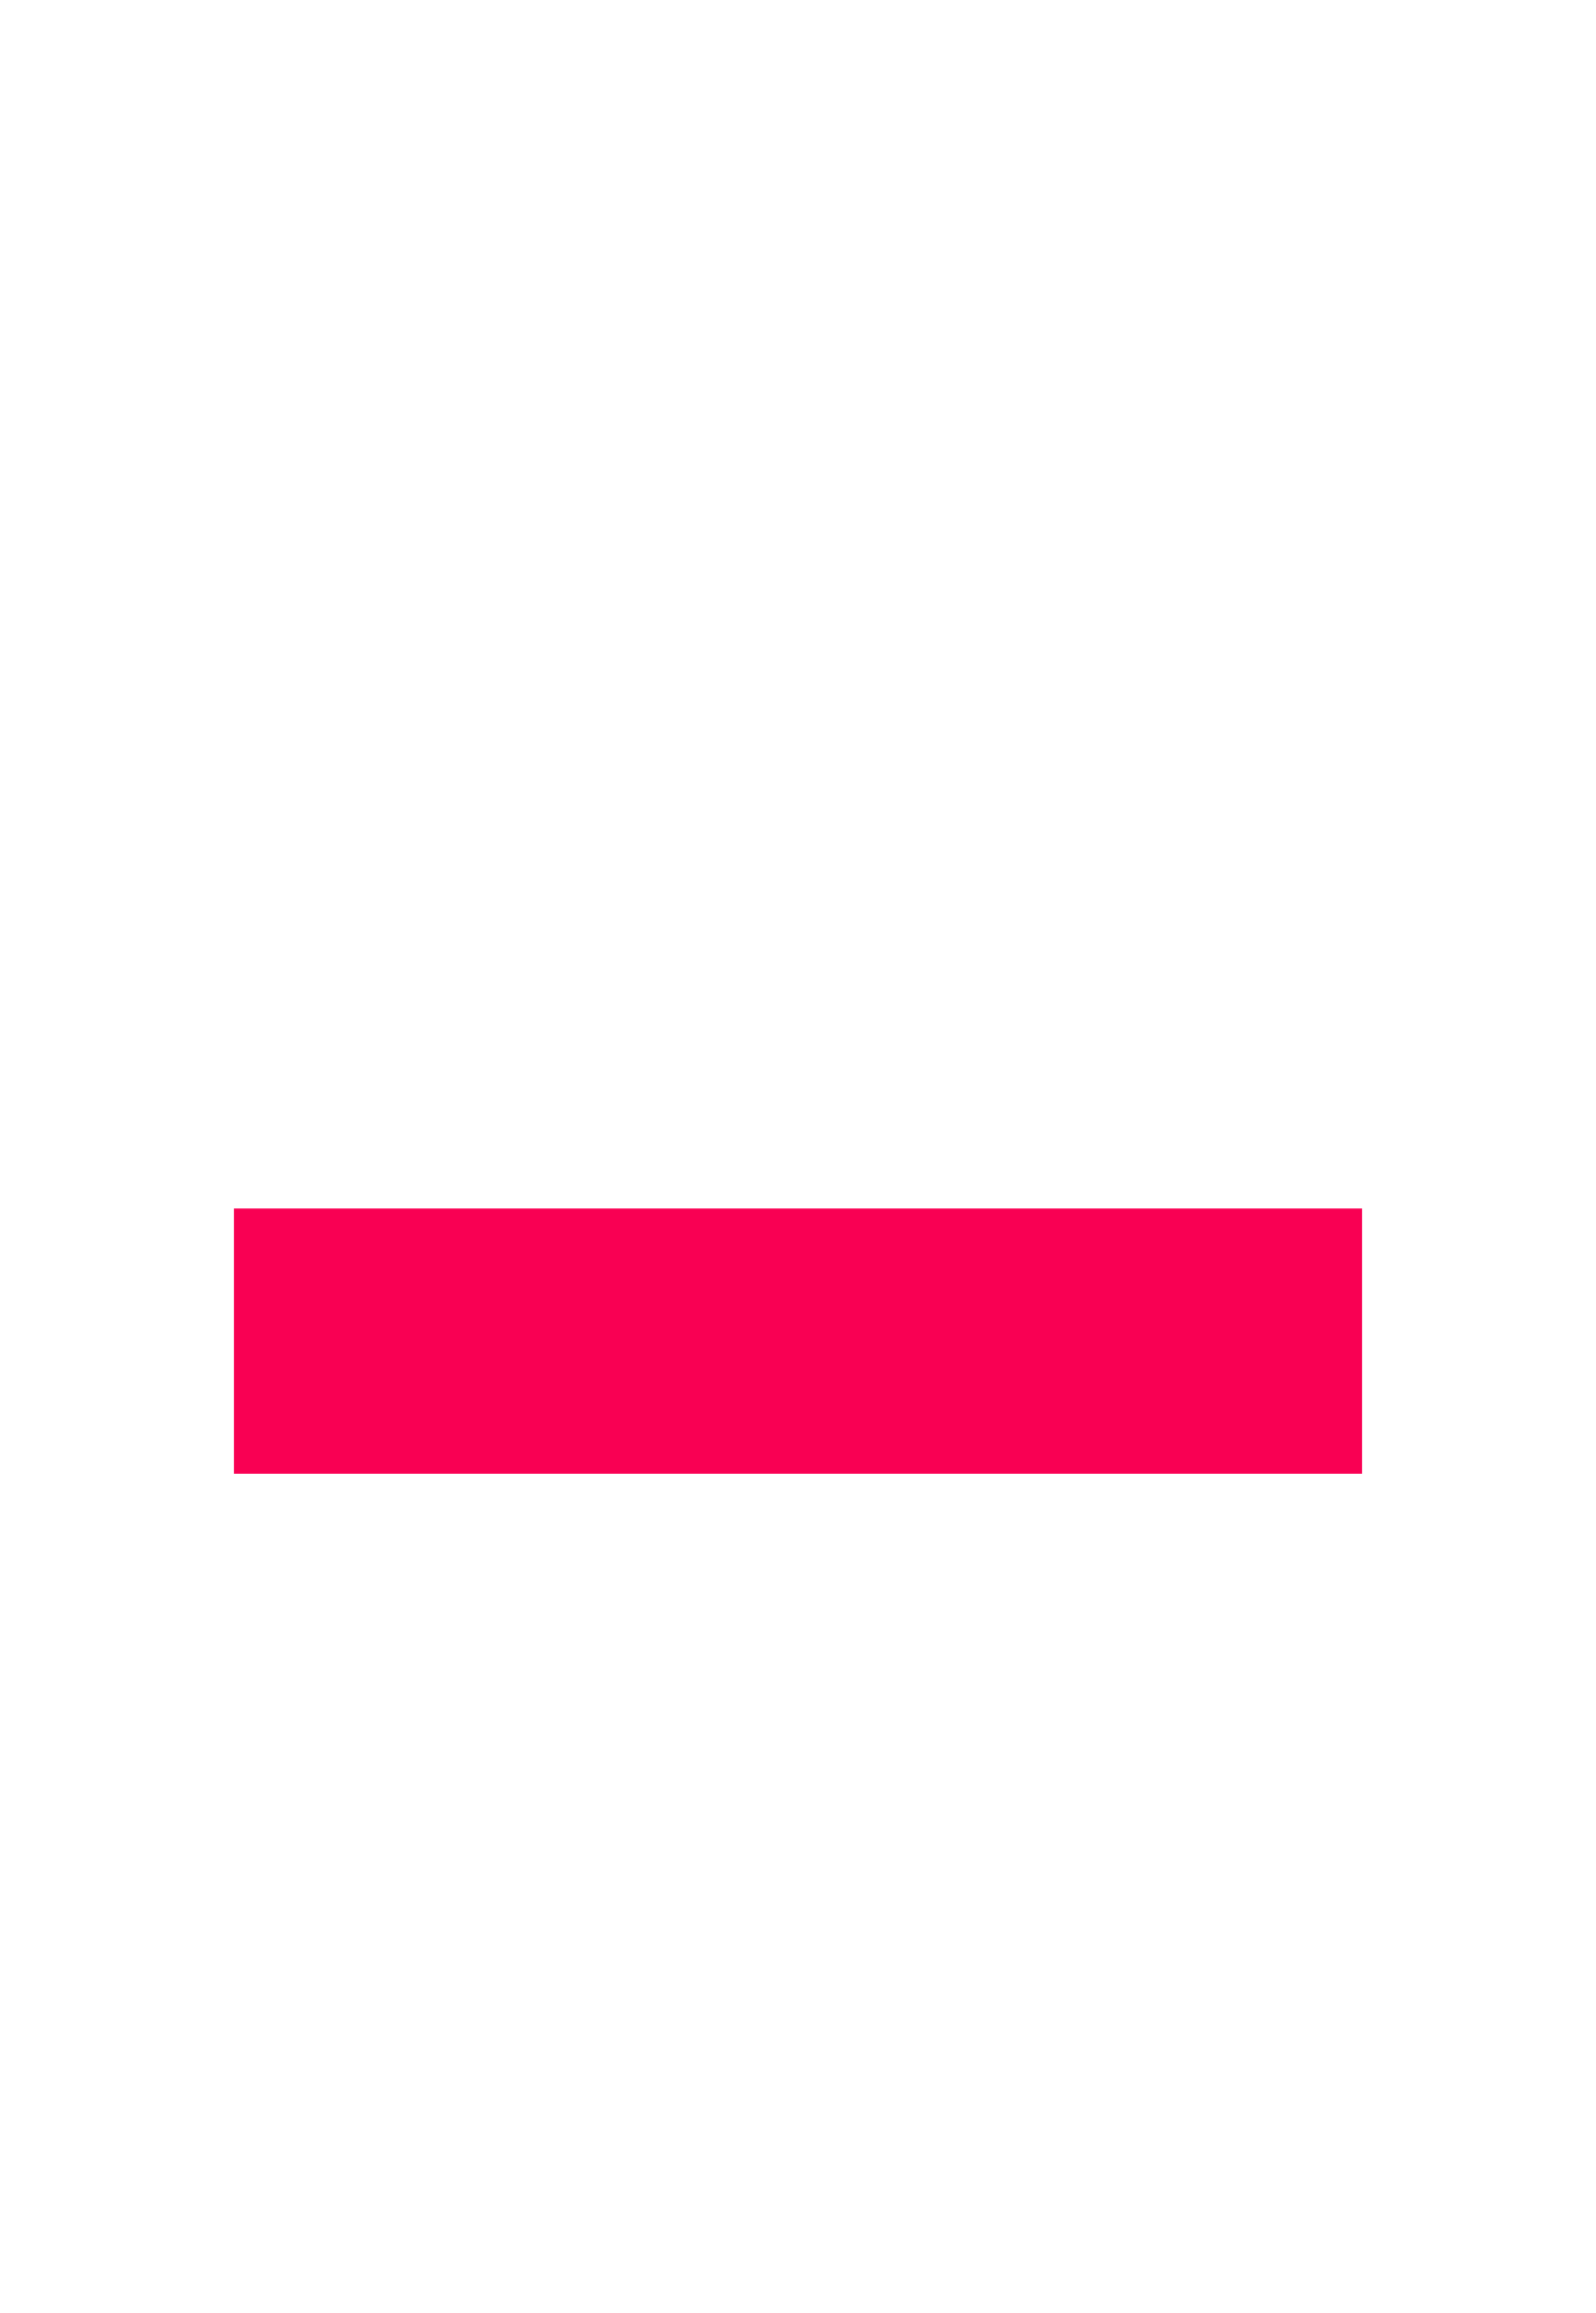
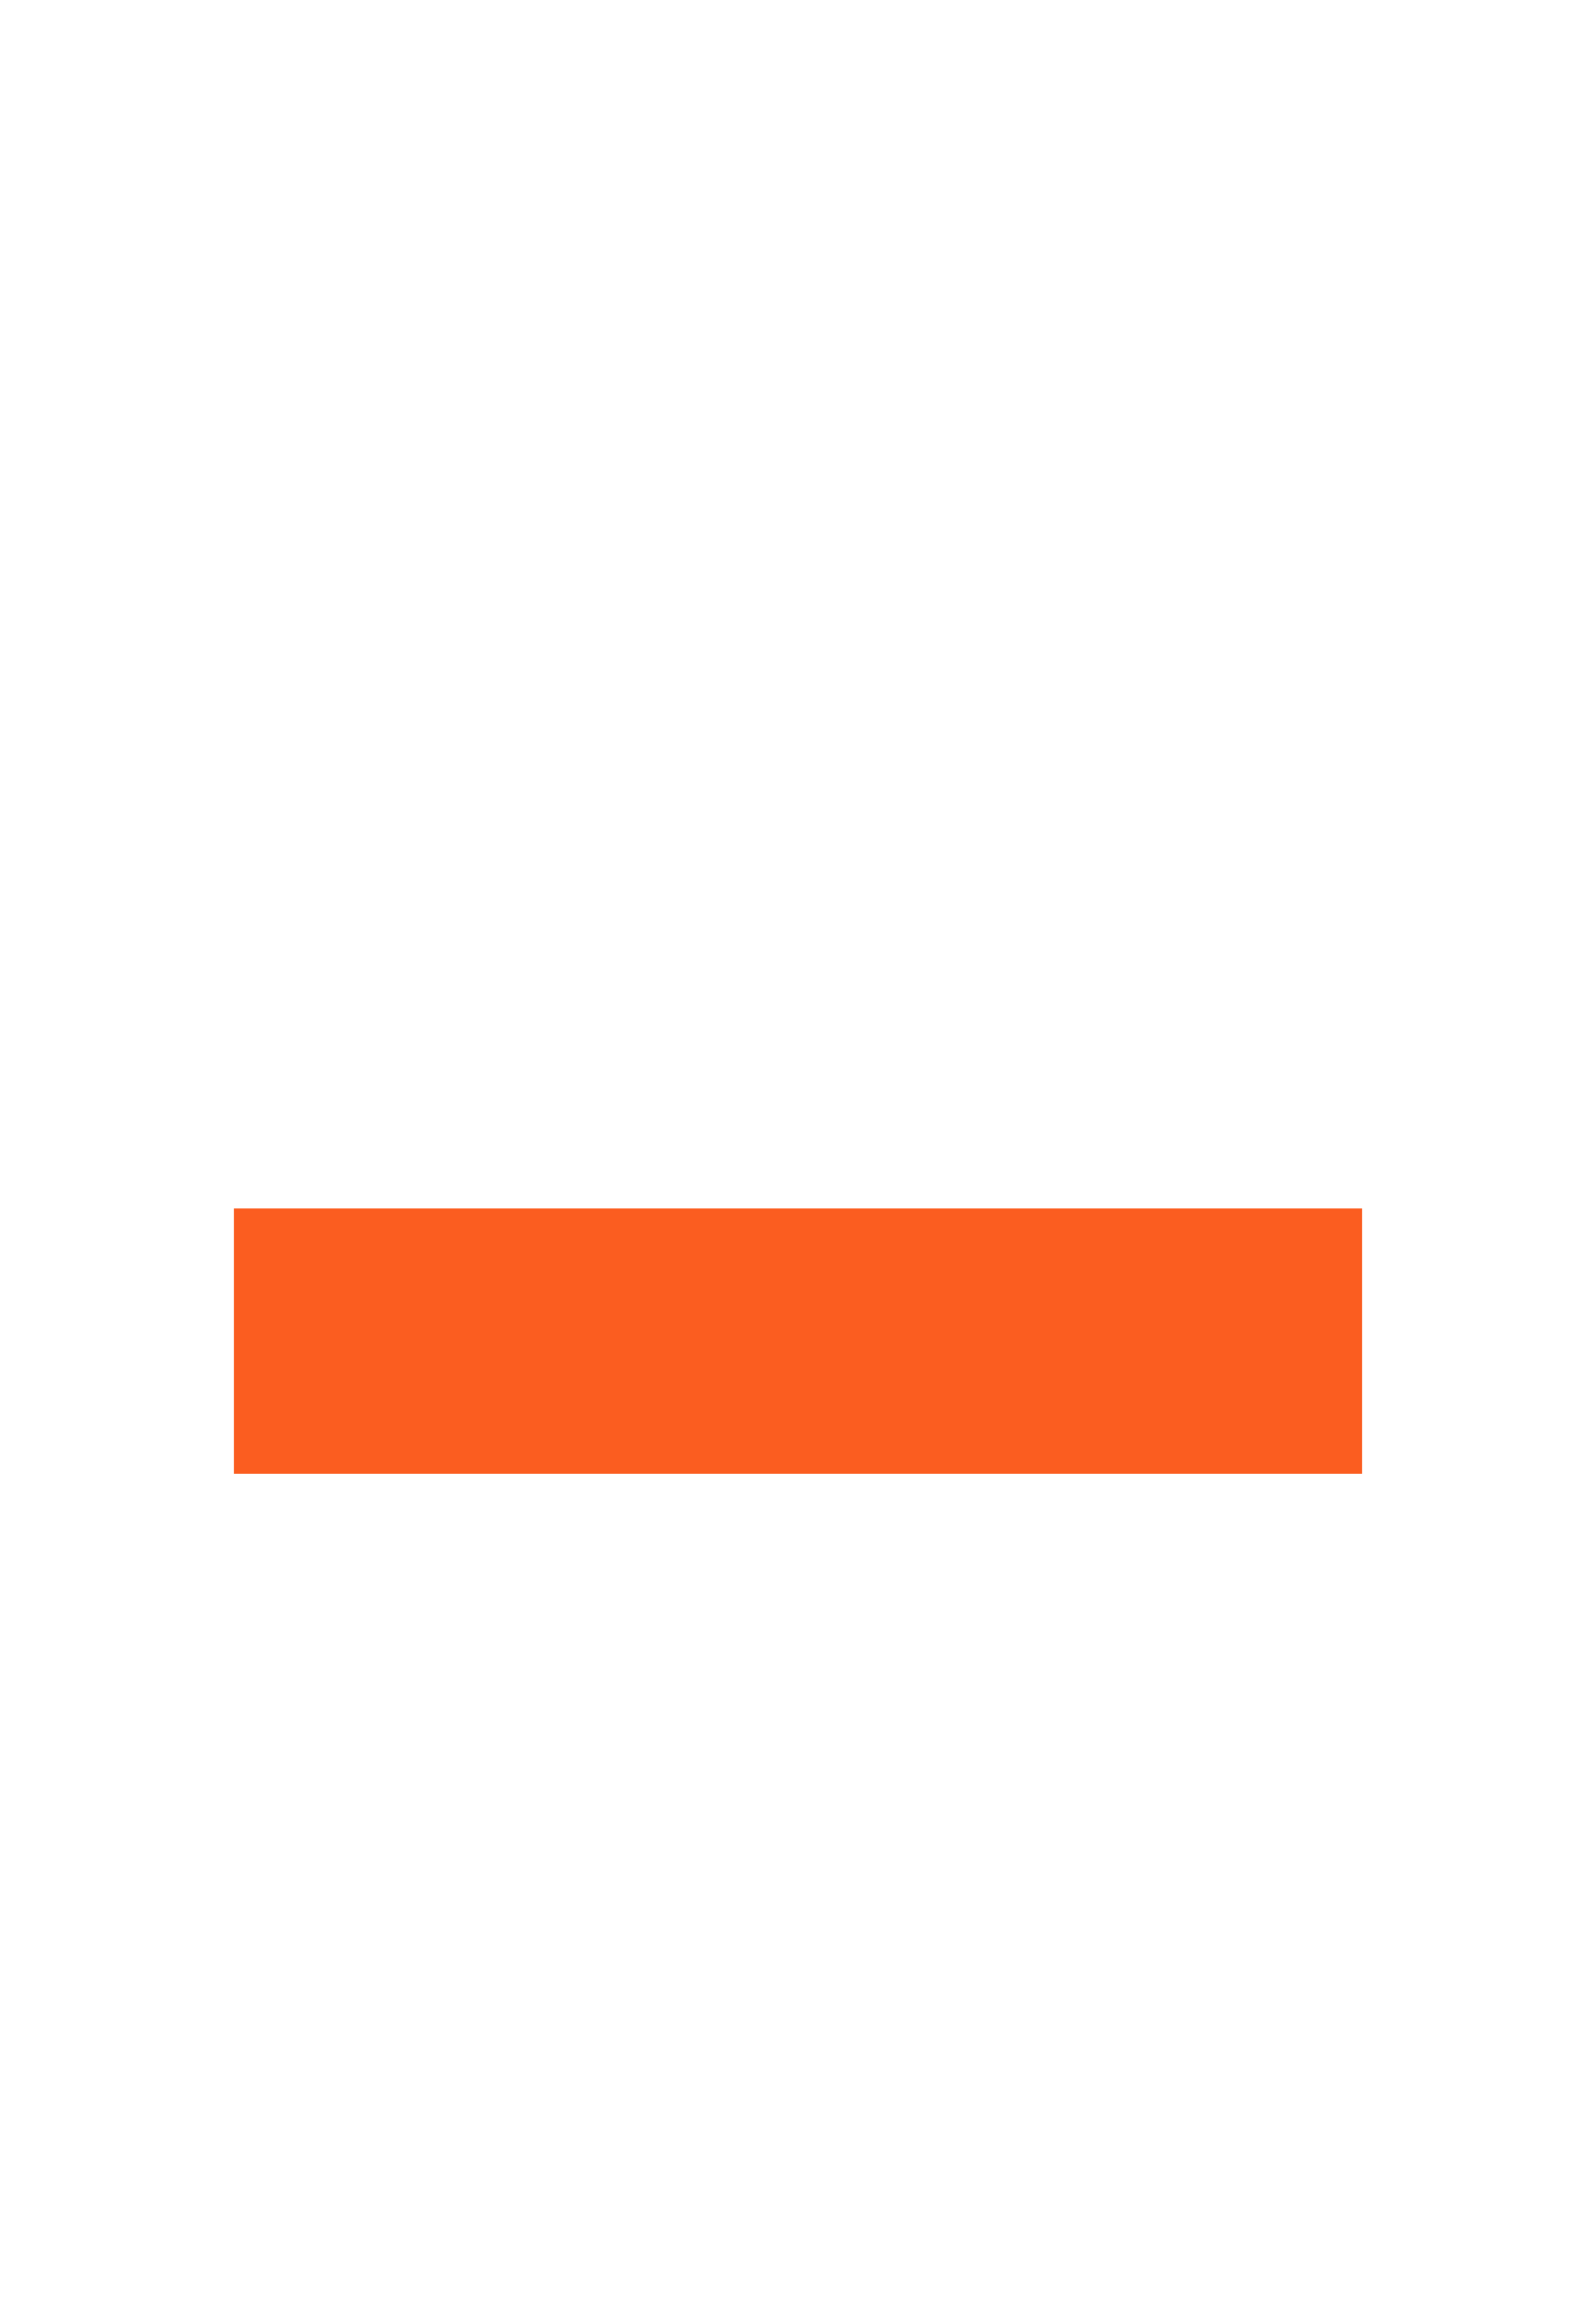
<svg xmlns="http://www.w3.org/2000/svg" width="138" height="200" viewBox="0 0 36.512 52.917" version="1.1" id="svg2260">
  <defs id="defs2254">
    <clipPath clipPathUnits="userSpaceOnUse" id="clipPath124">
      <path d="M 0,1190.64 H 821.28 V 0 H 0 Z" id="path122" />
    </clipPath>
    <clipPath clipPathUnits="userSpaceOnUse" id="clipPath144">
      <path d="M 0,1190.64 H 821.28 V 0 H 0 Z" id="path142" />
    </clipPath>
    <clipPath clipPathUnits="userSpaceOnUse" id="clipPath168">
      <path d="M 0,1190.64 H 821.28 V 0 H 0 Z" id="path166" />
    </clipPath>
    <clipPath clipPathUnits="userSpaceOnUse" id="clipPath200">
      <path d="M 0,1190.64 H 821.28 V 0 H 0 Z" id="path198" />
    </clipPath>
    <clipPath clipPathUnits="userSpaceOnUse" id="clipPath224">
      <path d="M 0,1190.64 H 821.28 V 0 H 0 Z" id="path222" />
    </clipPath>
    <clipPath clipPathUnits="userSpaceOnUse" id="clipPath244">
      <path d="M 0,1190.64 H 821.28 V 0 H 0 Z" id="path242" />
    </clipPath>
    <clipPath clipPathUnits="userSpaceOnUse" id="clipPath264">
      <path d="M 0,1190.64 H 821.28 V 0 H 0 Z" id="path262" />
    </clipPath>
    <clipPath clipPathUnits="userSpaceOnUse" id="clipPath296">
      <path d="M 0,1190.64 H 821.28 V 0 H 0 Z" id="path294" />
    </clipPath>
    <clipPath clipPathUnits="userSpaceOnUse" id="clipPath316">
      <path d="M 0,1190.64 H 821.28 V 0 H 0 Z" id="path314" />
    </clipPath>
    <clipPath clipPathUnits="userSpaceOnUse" id="clipPath348">
      <path d="M 0,1190.64 H 821.28 V 0 H 0 Z" id="path346" />
    </clipPath>
    <clipPath clipPathUnits="userSpaceOnUse" id="clipPath368">
      <path d="M 0,1190.64 H 821.28 V 0 H 0 Z" id="path366" />
    </clipPath>
    <clipPath clipPathUnits="userSpaceOnUse" id="clipPath392">
      <path d="M 0,1190.64 H 821.28 V 0 H 0 Z" id="path390" />
    </clipPath>
    <clipPath clipPathUnits="userSpaceOnUse" id="clipPath432">
      <path d="M 0,1190.64 H 821.28 V 0 H 0 Z" id="path430" />
    </clipPath>
    <clipPath clipPathUnits="userSpaceOnUse" id="clipPath452">
      <path d="M 0,1190.64 H 821.28 V 0 H 0 Z" id="path450" />
    </clipPath>
    <clipPath clipPathUnits="userSpaceOnUse" id="clipPath492">
      <path d="M 0,1190.64 H 821.28 V 0 H 0 Z" id="path490" />
    </clipPath>
    <clipPath clipPathUnits="userSpaceOnUse" id="clipPath508">
      <path d="M 0,1190.64 H 821.28 V 0 H 0 Z" id="path506" />
    </clipPath>
    <clipPath clipPathUnits="userSpaceOnUse" id="clipPath528">
      <path d="M 0,1190.64 H 821.28 V 0 H 0 Z" id="path526" />
    </clipPath>
    <clipPath clipPathUnits="userSpaceOnUse" id="clipPath552">
      <path d="M 0,1190.64 H 821.28 V 0 H 0 Z" id="path550" />
    </clipPath>
    <clipPath clipPathUnits="userSpaceOnUse" id="clipPath596">
      <path d="M 0,1190.64 H 821.28 V 0 H 0 Z" id="path594" />
    </clipPath>
    <clipPath clipPathUnits="userSpaceOnUse" id="clipPath616">
      <path d="M 0,1190.64 H 821.28 V 0 H 0 Z" id="path614" />
    </clipPath>
    <clipPath clipPathUnits="userSpaceOnUse" id="clipPath636">
      <path d="M 0,1190.64 H 821.28 V 0 H 0 Z" id="path634" />
    </clipPath>
    <clipPath clipPathUnits="userSpaceOnUse" id="clipPath652">
      <path d="M 0,1190.64 H 821.28 V 0 H 0 Z" id="path650" />
    </clipPath>
    <clipPath clipPathUnits="userSpaceOnUse" id="clipPath672">
      <path d="M 0,1190.64 H 821.28 V 0 H 0 Z" id="path670" />
    </clipPath>
    <clipPath clipPathUnits="userSpaceOnUse" id="clipPath704">
      <path d="M 0,1190.64 H 821.28 V 0 H 0 Z" id="path702" />
    </clipPath>
    <clipPath clipPathUnits="userSpaceOnUse" id="clipPath744">
      <path d="M 0,1190.64 H 821.28 V 0 H 0 Z" id="path742" />
    </clipPath>
    <clipPath clipPathUnits="userSpaceOnUse" id="clipPath760">
      <path d="M 0,1190.64 H 821.28 V 0 H 0 Z" id="path758" />
    </clipPath>
    <clipPath clipPathUnits="userSpaceOnUse" id="clipPath776">
      <path d="M 0,1190.64 H 821.28 V 0 H 0 Z" id="path774" />
    </clipPath>
    <clipPath clipPathUnits="userSpaceOnUse" id="clipPath808">
      <path d="M 0,1190.64 H 821.28 V 0 H 0 Z" id="path806" />
    </clipPath>
    <clipPath clipPathUnits="userSpaceOnUse" id="clipPath900">
      <path d="M 0,1190.64 H 821.28 V 0 H 0 Z" id="path898" />
    </clipPath>
    <clipPath clipPathUnits="userSpaceOnUse" id="clipPath932">
      <path d="M 0,1190.64 H 821.28 V 0 H 0 Z" id="path930" />
    </clipPath>
    <clipPath clipPathUnits="userSpaceOnUse" id="clipPath948">
      <path d="M 0,1190.64 H 821.28 V 0 H 0 Z" id="path946" />
    </clipPath>
    <clipPath clipPathUnits="userSpaceOnUse" id="clipPath964">
      <path d="M 0,1190.64 H 821.28 V 0 H 0 Z" id="path962" />
    </clipPath>
    <clipPath clipPathUnits="userSpaceOnUse" id="clipPath992">
      <path d="M 0,1190.64 H 821.28 V 0 H 0 Z" id="path990" />
    </clipPath>
    <clipPath clipPathUnits="userSpaceOnUse" id="clipPath1020">
      <path d="M 0,1190.64 H 821.28 V 0 H 0 Z" id="path1018" />
    </clipPath>
    <clipPath clipPathUnits="userSpaceOnUse" id="clipPath1070">
      <path d="M 0,1190.64 H 821.28 V 0 H 0 Z" id="path1068" />
    </clipPath>
    <clipPath clipPathUnits="userSpaceOnUse" id="clipPath1078">
      <path d="m 110.453,111.312 h 89.86 V 33.663 h -89.86 z" id="path1076" />
    </clipPath>
    <clipPath clipPathUnits="userSpaceOnUse" id="clipPath1094">
      <path d="M 0,1190.64 H 821.28 V 0 H 0 Z" id="path1092" />
    </clipPath>
    <clipPath clipPathUnits="userSpaceOnUse" id="clipPath1106">
      <path d="M 0,1190.64 H 821.28 V 0 H 0 Z" id="path1104" />
    </clipPath>
    <clipPath clipPathUnits="userSpaceOnUse" id="clipPath1114">
      <path d="M 427.841,867.636 H 705.888 V 763.809 H 427.841 Z" id="path1112" />
    </clipPath>
    <clipPath clipPathUnits="userSpaceOnUse" id="clipPath808-1">
      <path d="M 0,1190.64 H 821.28 V 0 H 0 Z" id="path806-2" />
    </clipPath>
    <clipPath clipPathUnits="userSpaceOnUse" id="clipPath432-7">
      <path d="M 0,1190.64 H 821.28 V 0 H 0 Z" id="path430-0" />
    </clipPath>
    <clipPath clipPathUnits="userSpaceOnUse" id="clipPath244-9">
      <path d="M 0,1190.64 H 821.28 V 0 H 0 Z" id="path242-3" />
    </clipPath>
  </defs>
  <g id="layer1" transform="translate(0,-244.0833)">
-     <path d="M 31.161,277.8 H 5.351 v -6.069 H 31.161 Z" style="fill:#f90053;fill-opacity:1;fill-rule:nonzero;stroke:none;stroke-width:0.353" id="path1050" />
+     <path d="M 31.161,277.8 H 5.351 v -6.069 H 31.161 Z" style="fill:#fb5d20;fill-opacity:1;fill-rule:nonzero;stroke:none;stroke-width:0.353" id="path1050" />
  </g>
</svg>
